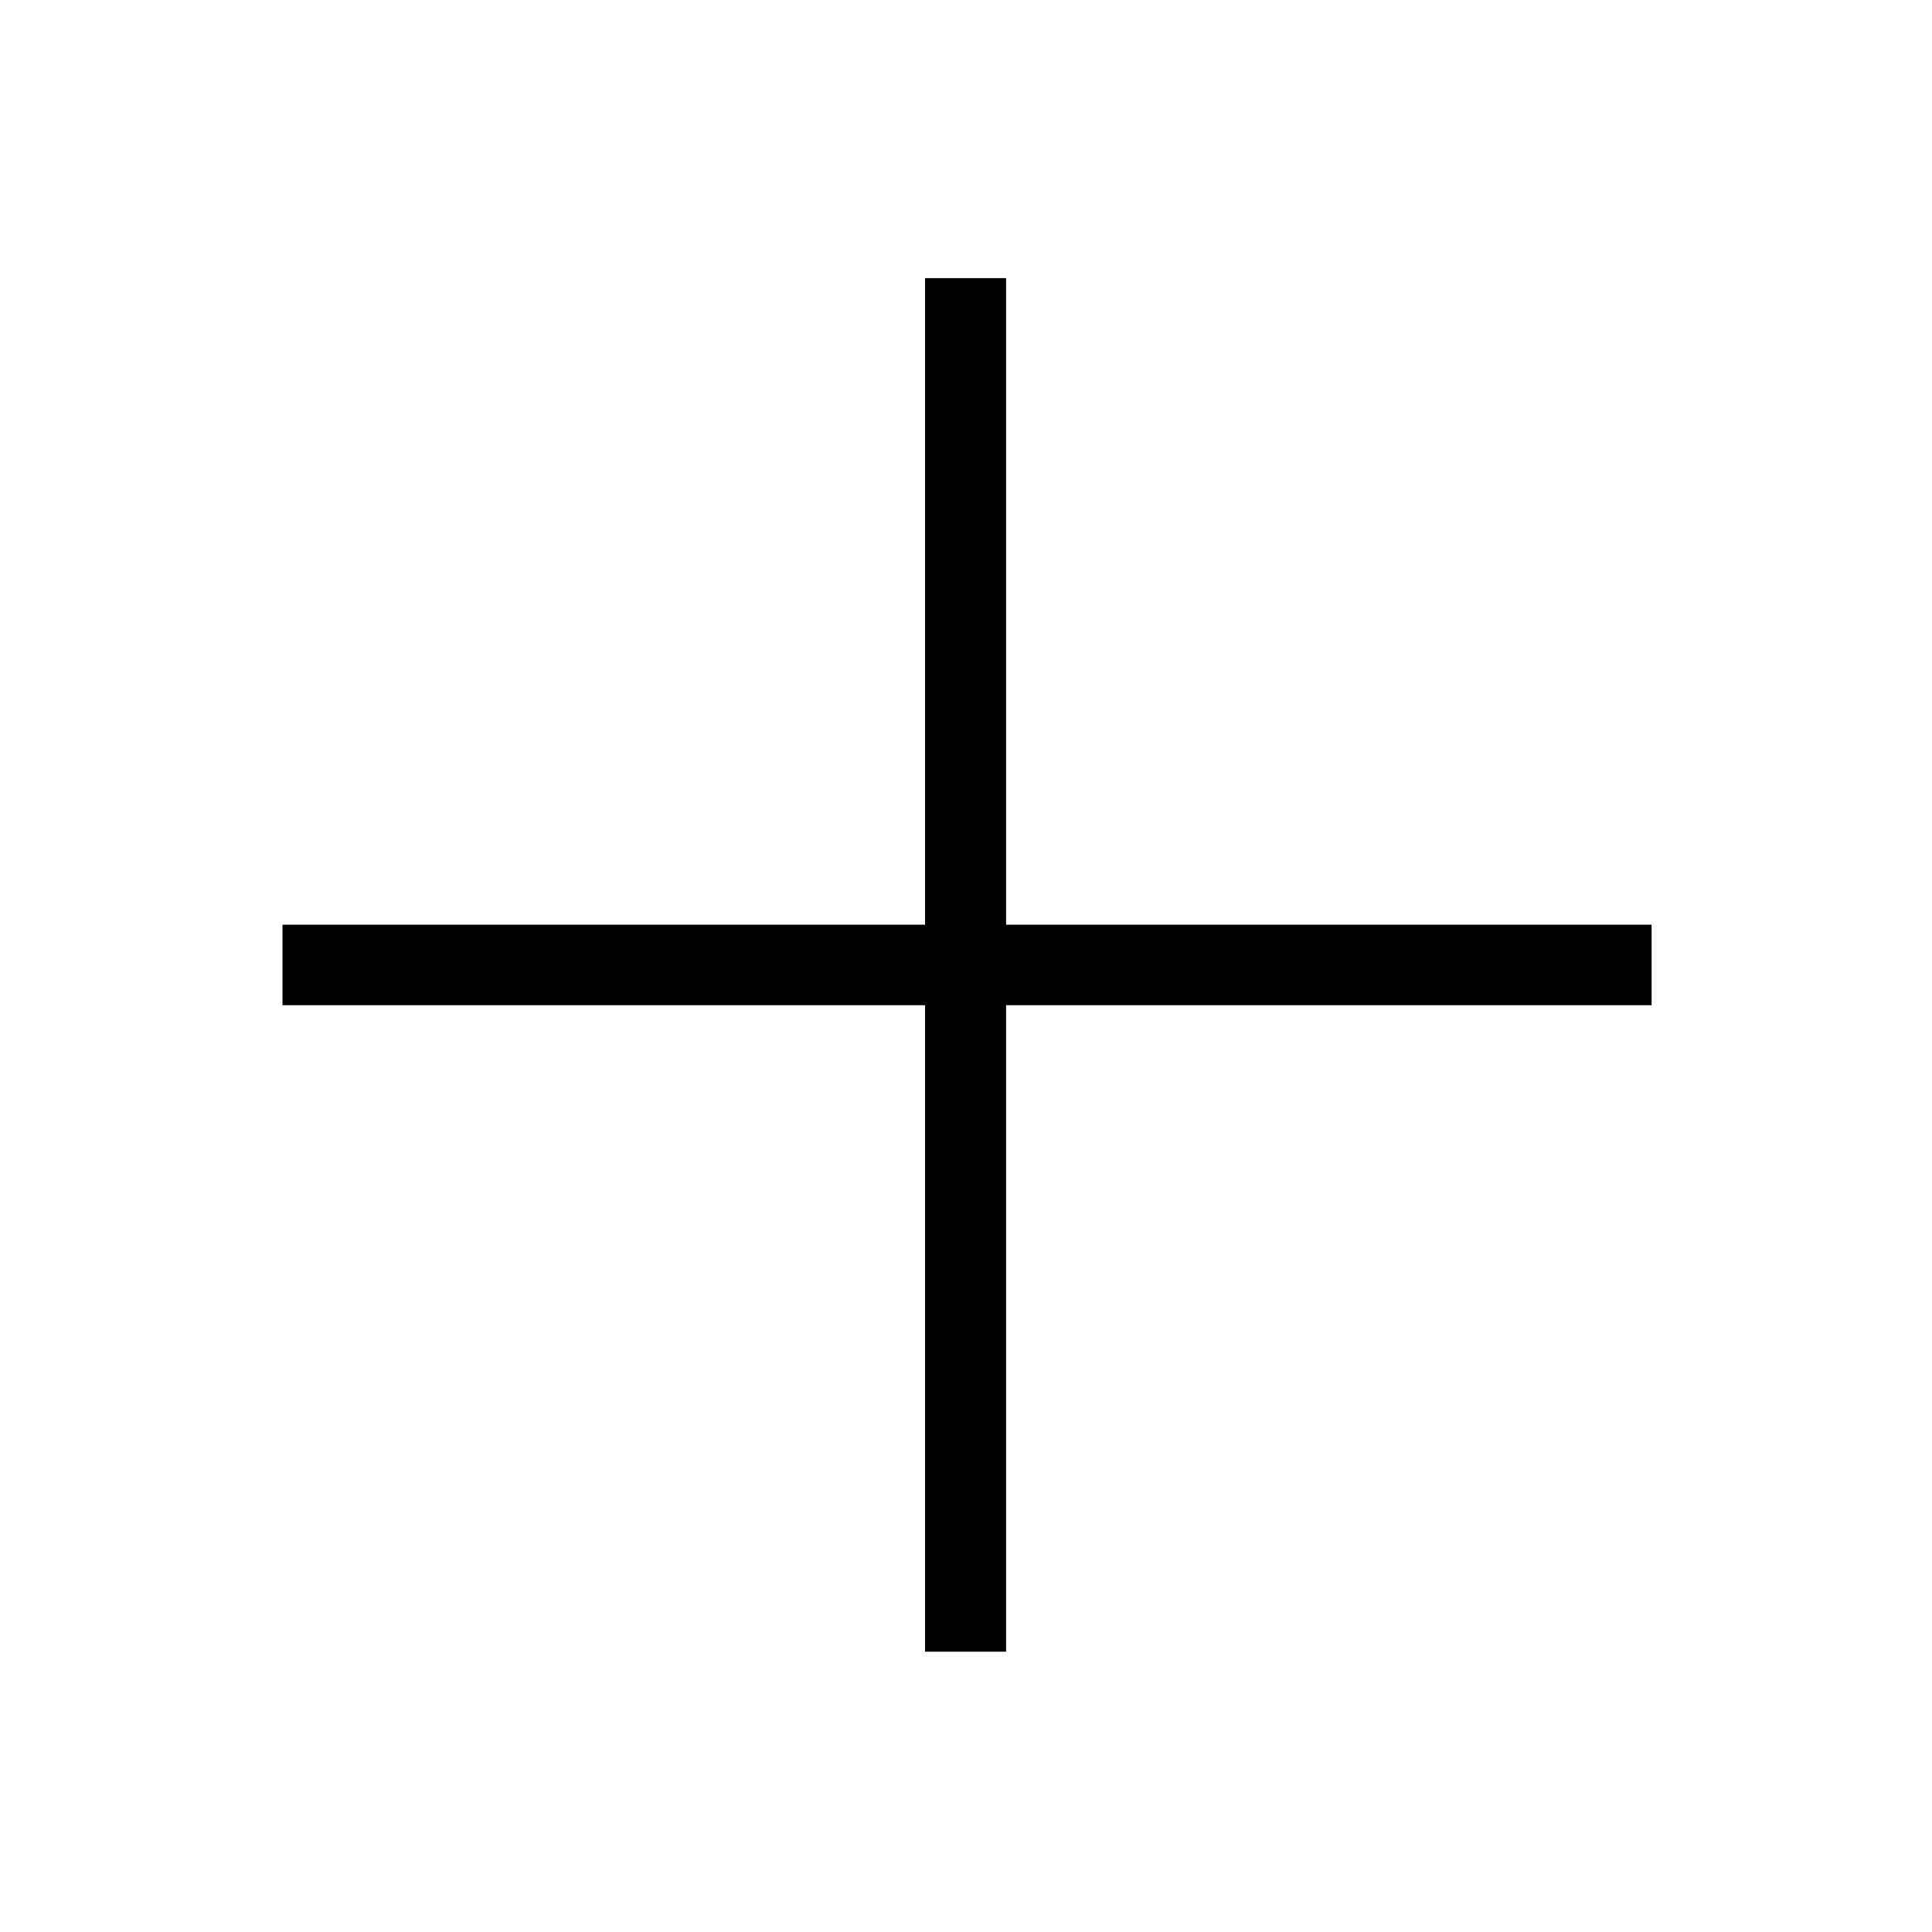
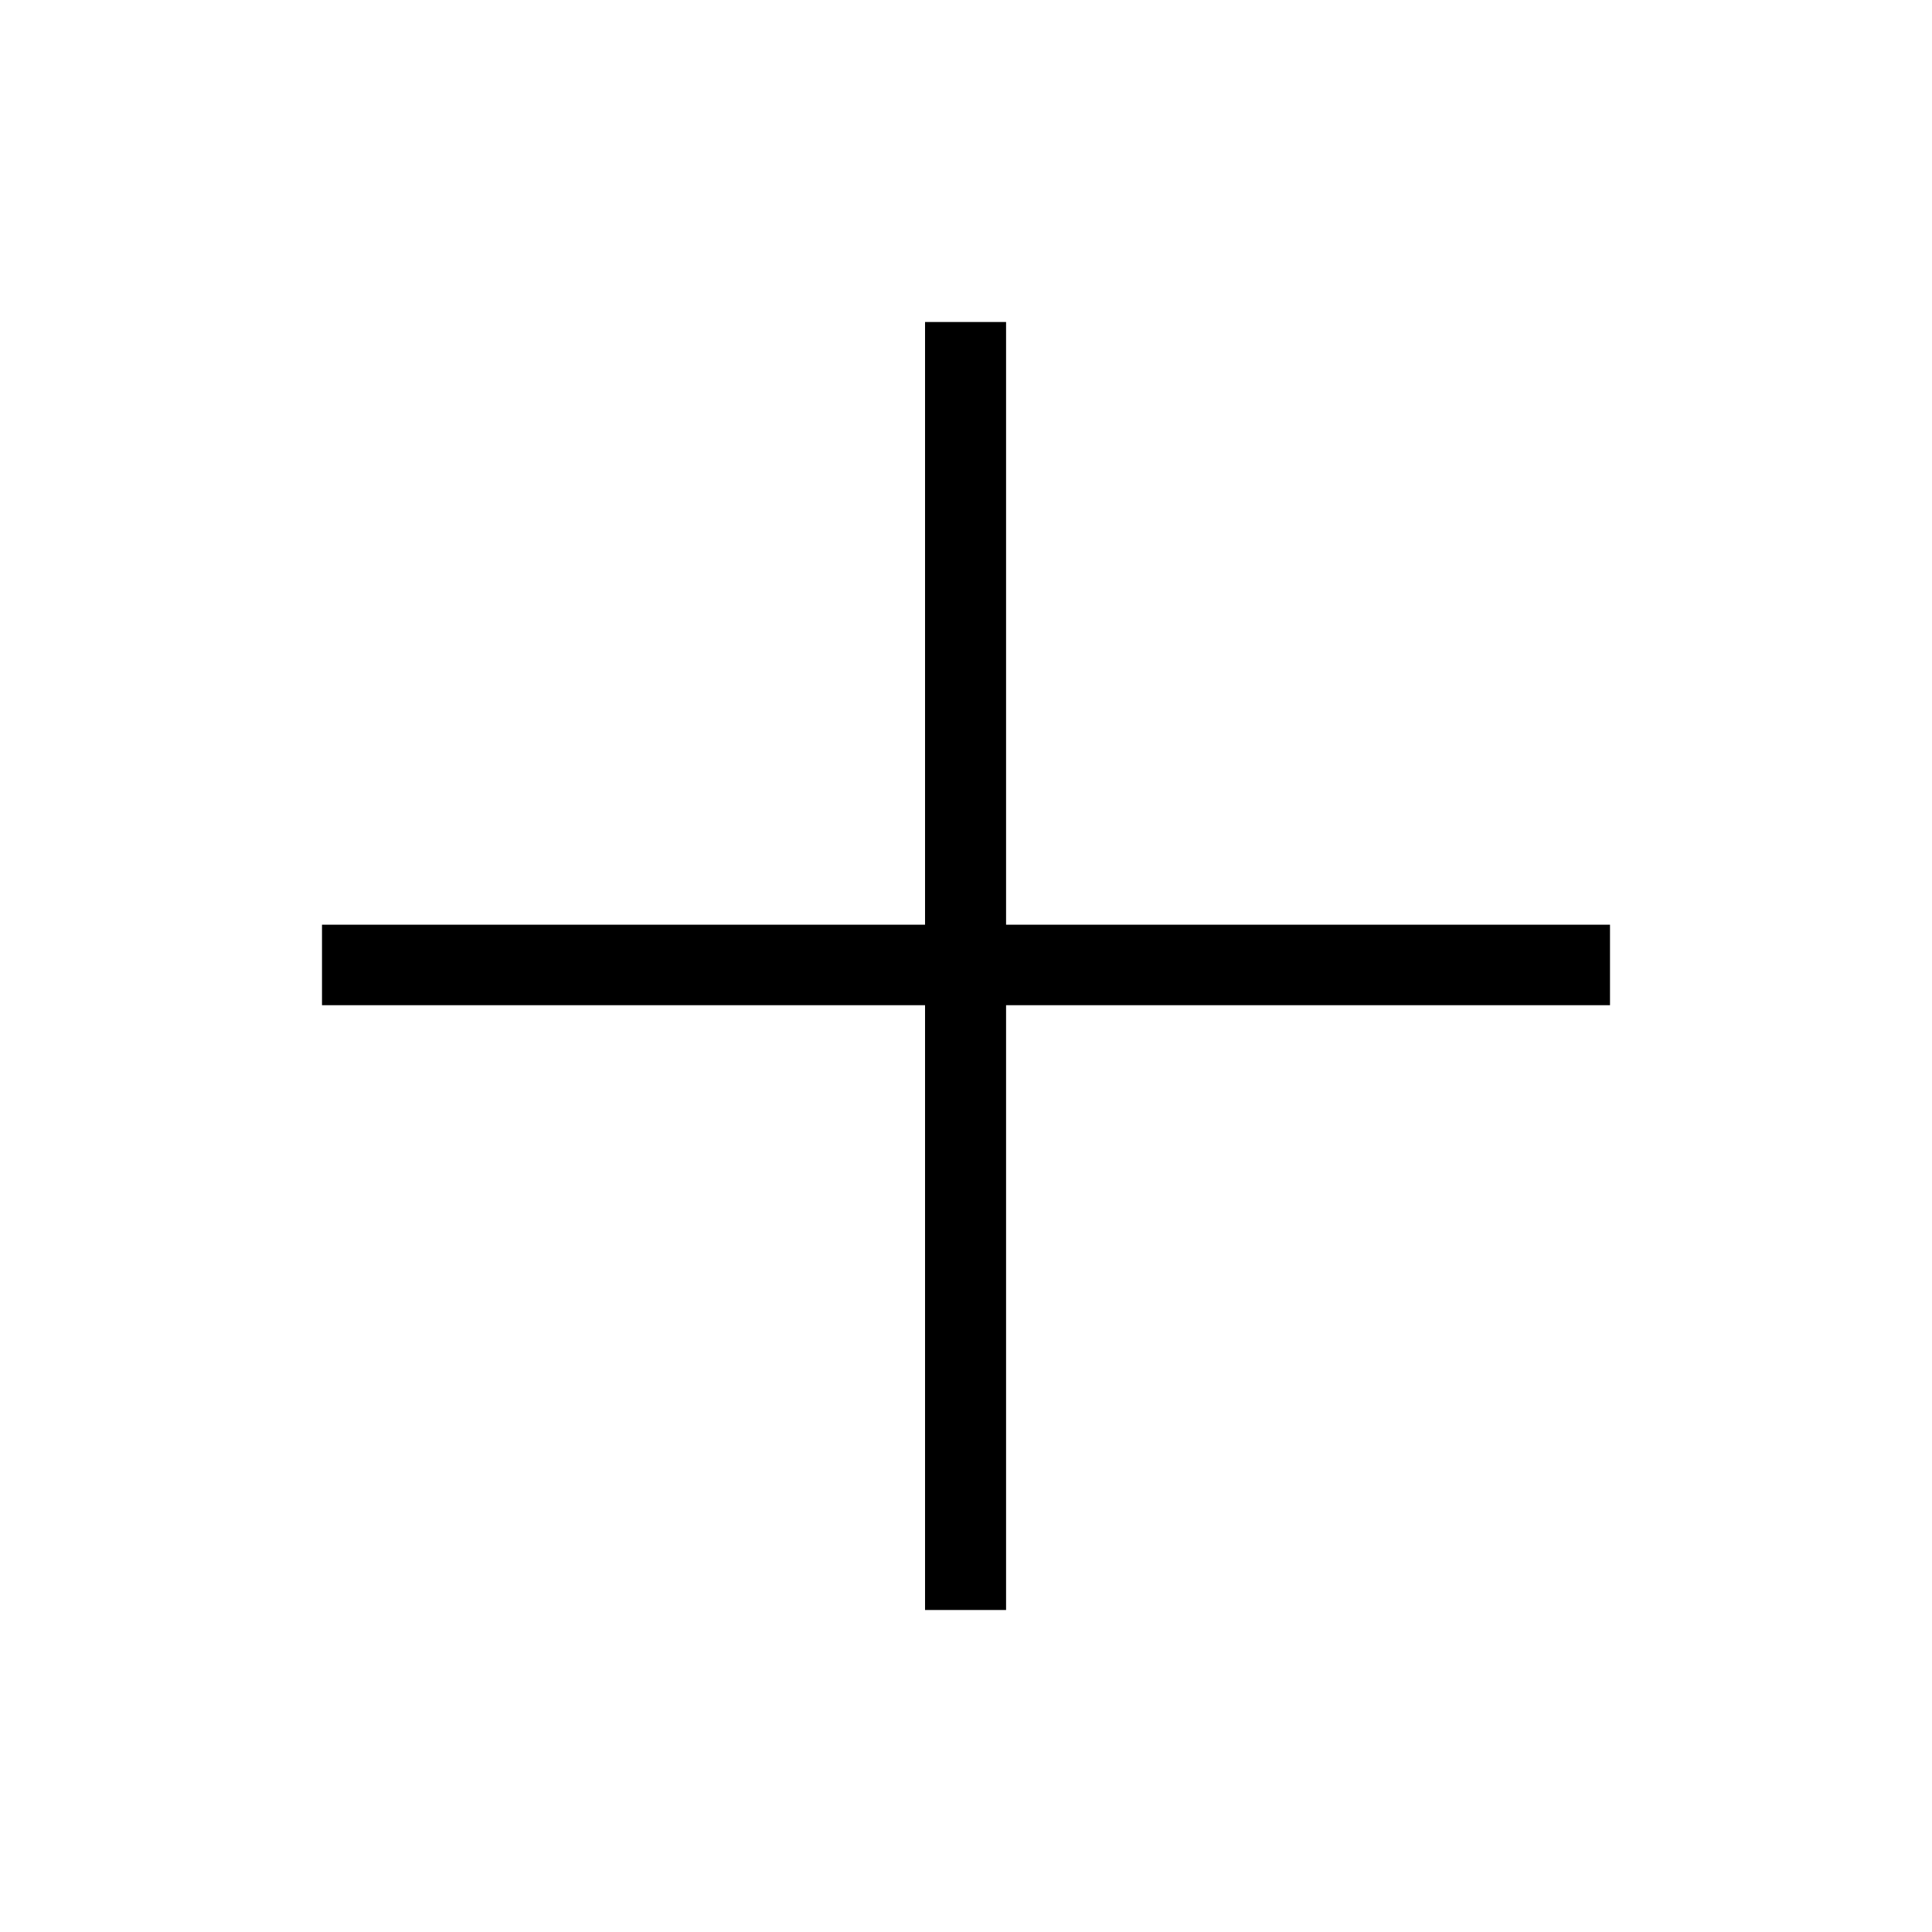
<svg xmlns="http://www.w3.org/2000/svg" width="48" height="48" viewBox="0 0 48 48" version="1.1" id="svg1" xml:space="preserve">
  <defs id="defs1" />
  <g id="LightThemeEnabledLayer" style="display:inline">
-     <path style="fill:none;stroke:#000000;stroke-width:2;stroke-linecap:butt;stroke-linejoin:miter;stroke-dasharray:none;stroke-opacity:1" d="M 7.018,23.974 H 41.034" id="path2" />
-     <path style="fill:none;stroke:#000000;stroke-width:2.013;stroke-linecap:butt;stroke-linejoin:miter;stroke-dasharray:none;stroke-opacity:1" d="M 23.989,6.91 V 41.036" id="path3" />
+     <path style="fill:none;stroke:#000000;stroke-width:2;stroke-linecap:butt;stroke-linejoin:miter;stroke-dasharray:none;stroke-opacity:1" d="M 8,23.974 H 40" id="path2" />
+     <path style="fill:none;stroke:#000000;stroke-width:2.013;stroke-linecap:butt;stroke-linejoin:miter;stroke-dasharray:none;stroke-opacity:1" d="M 23.989,8 V 40" id="path3" />
  </g>
</svg>
